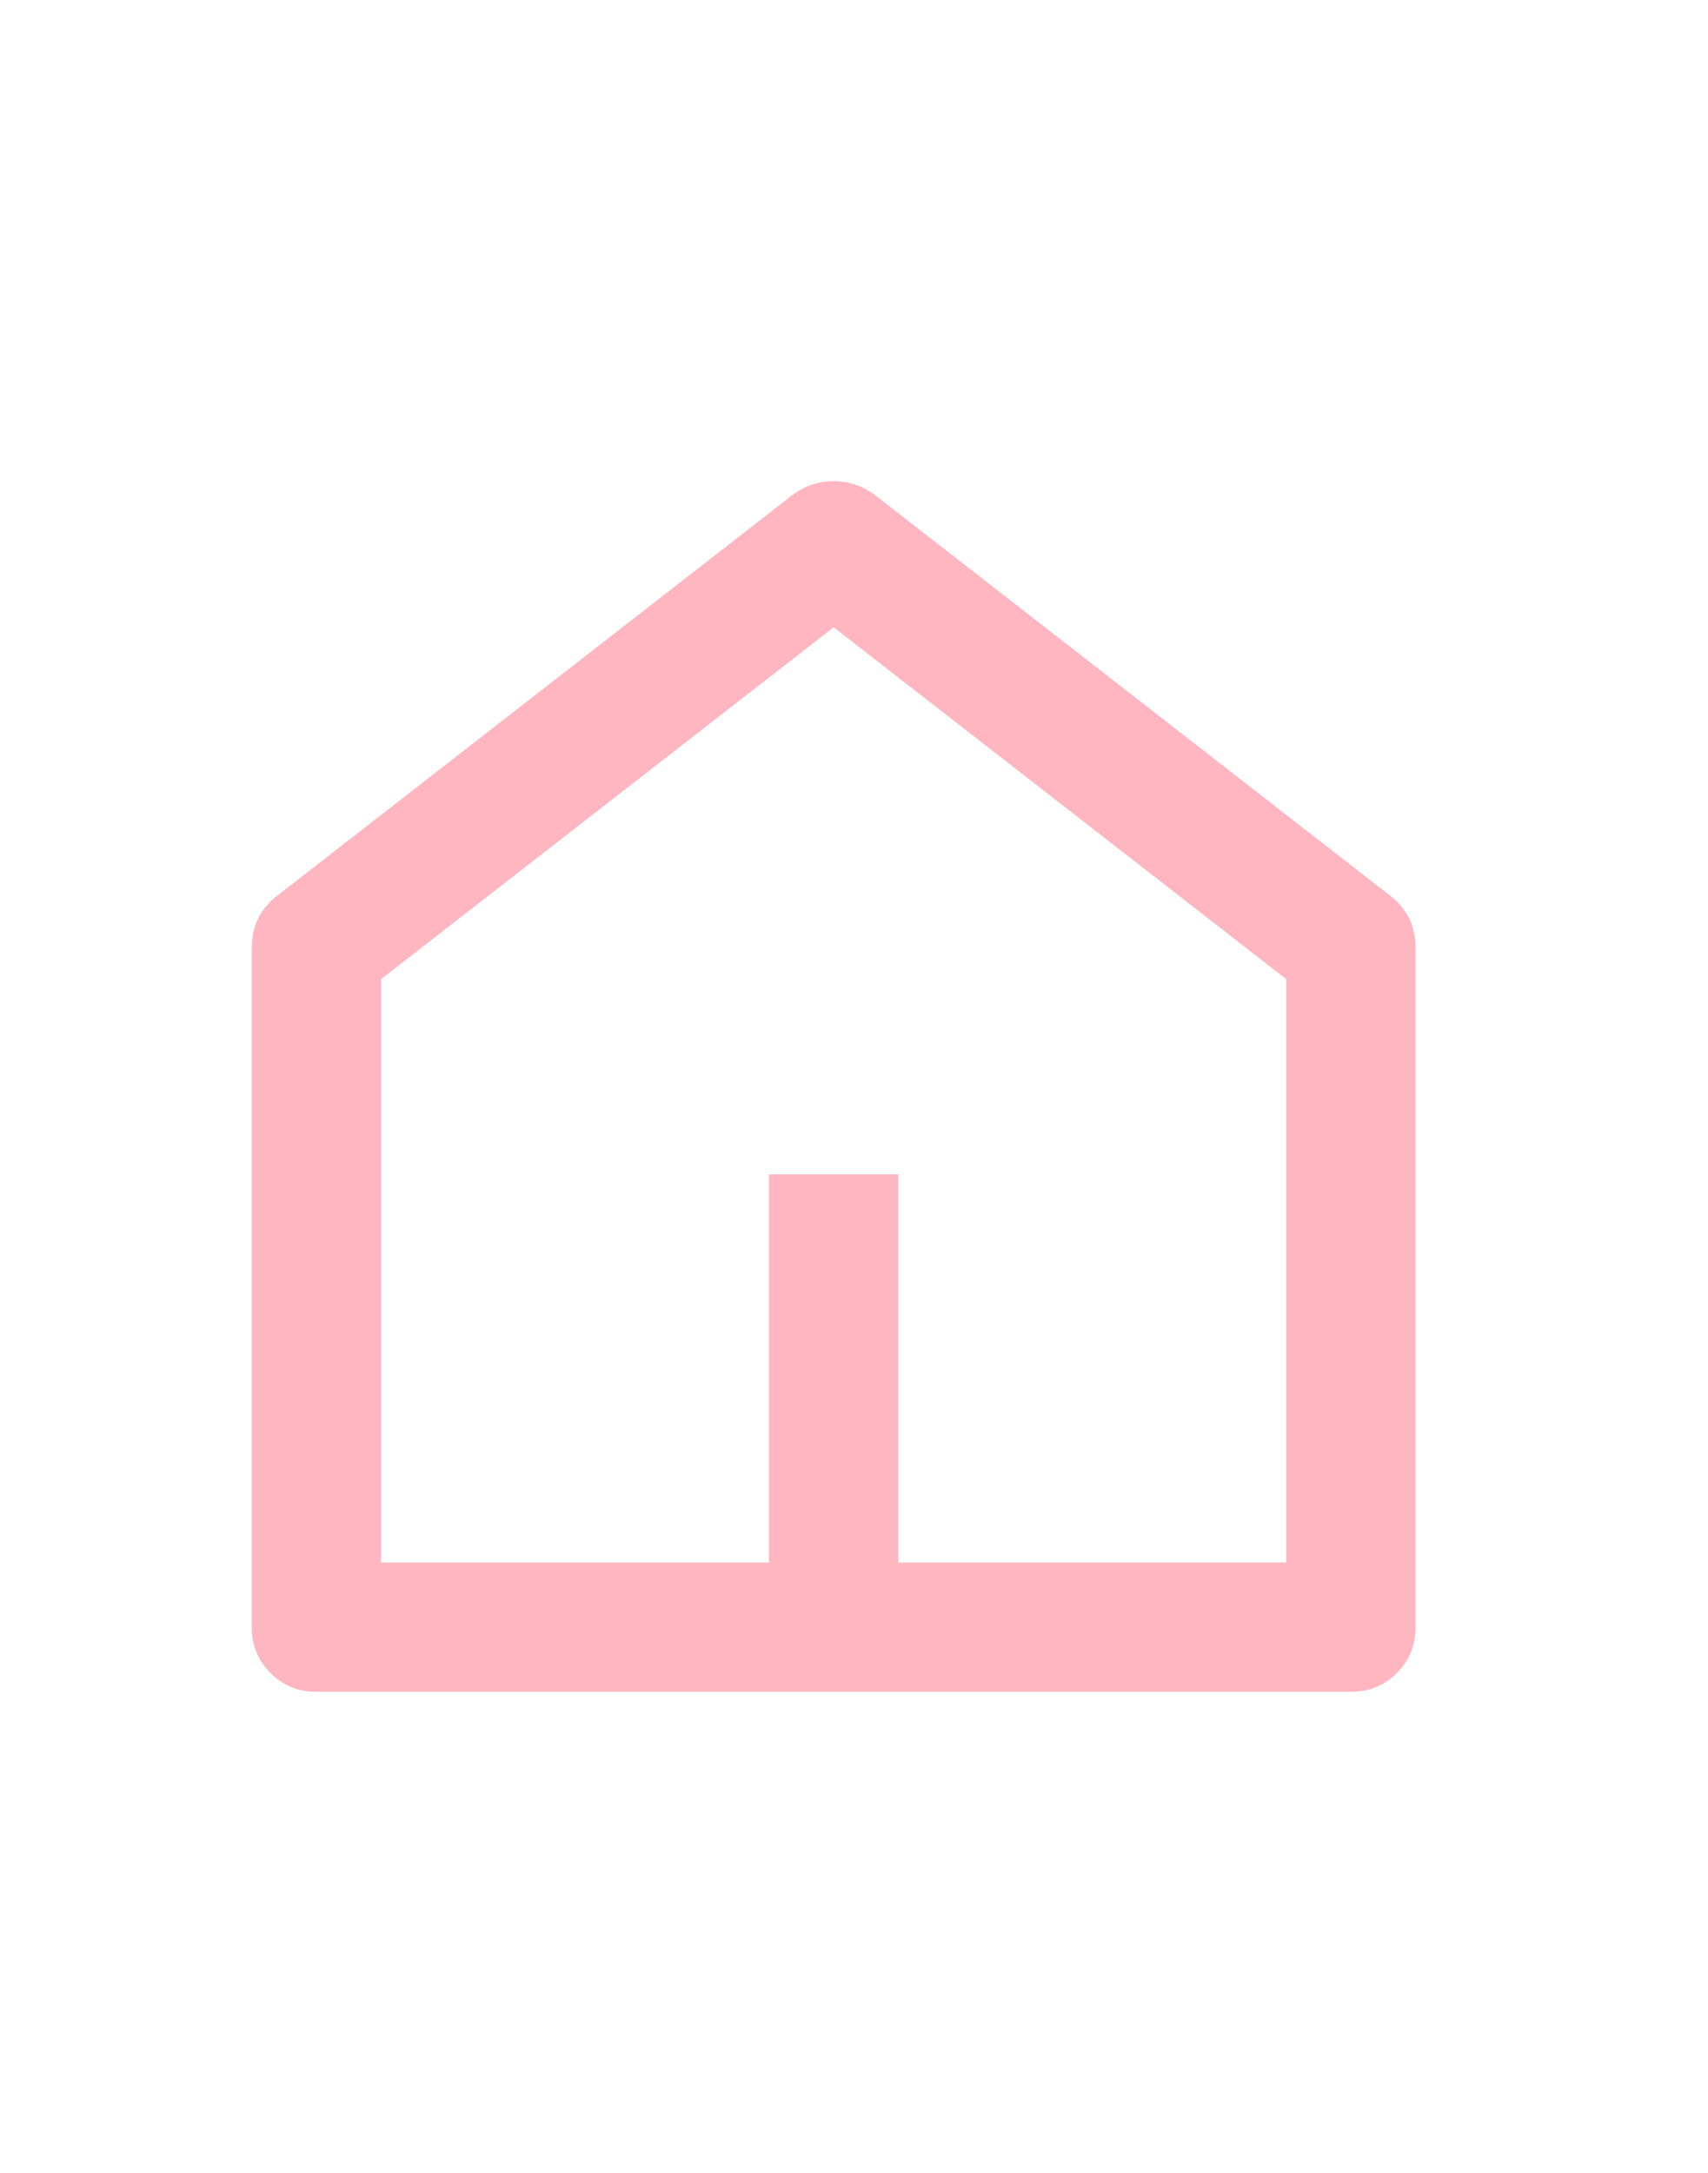
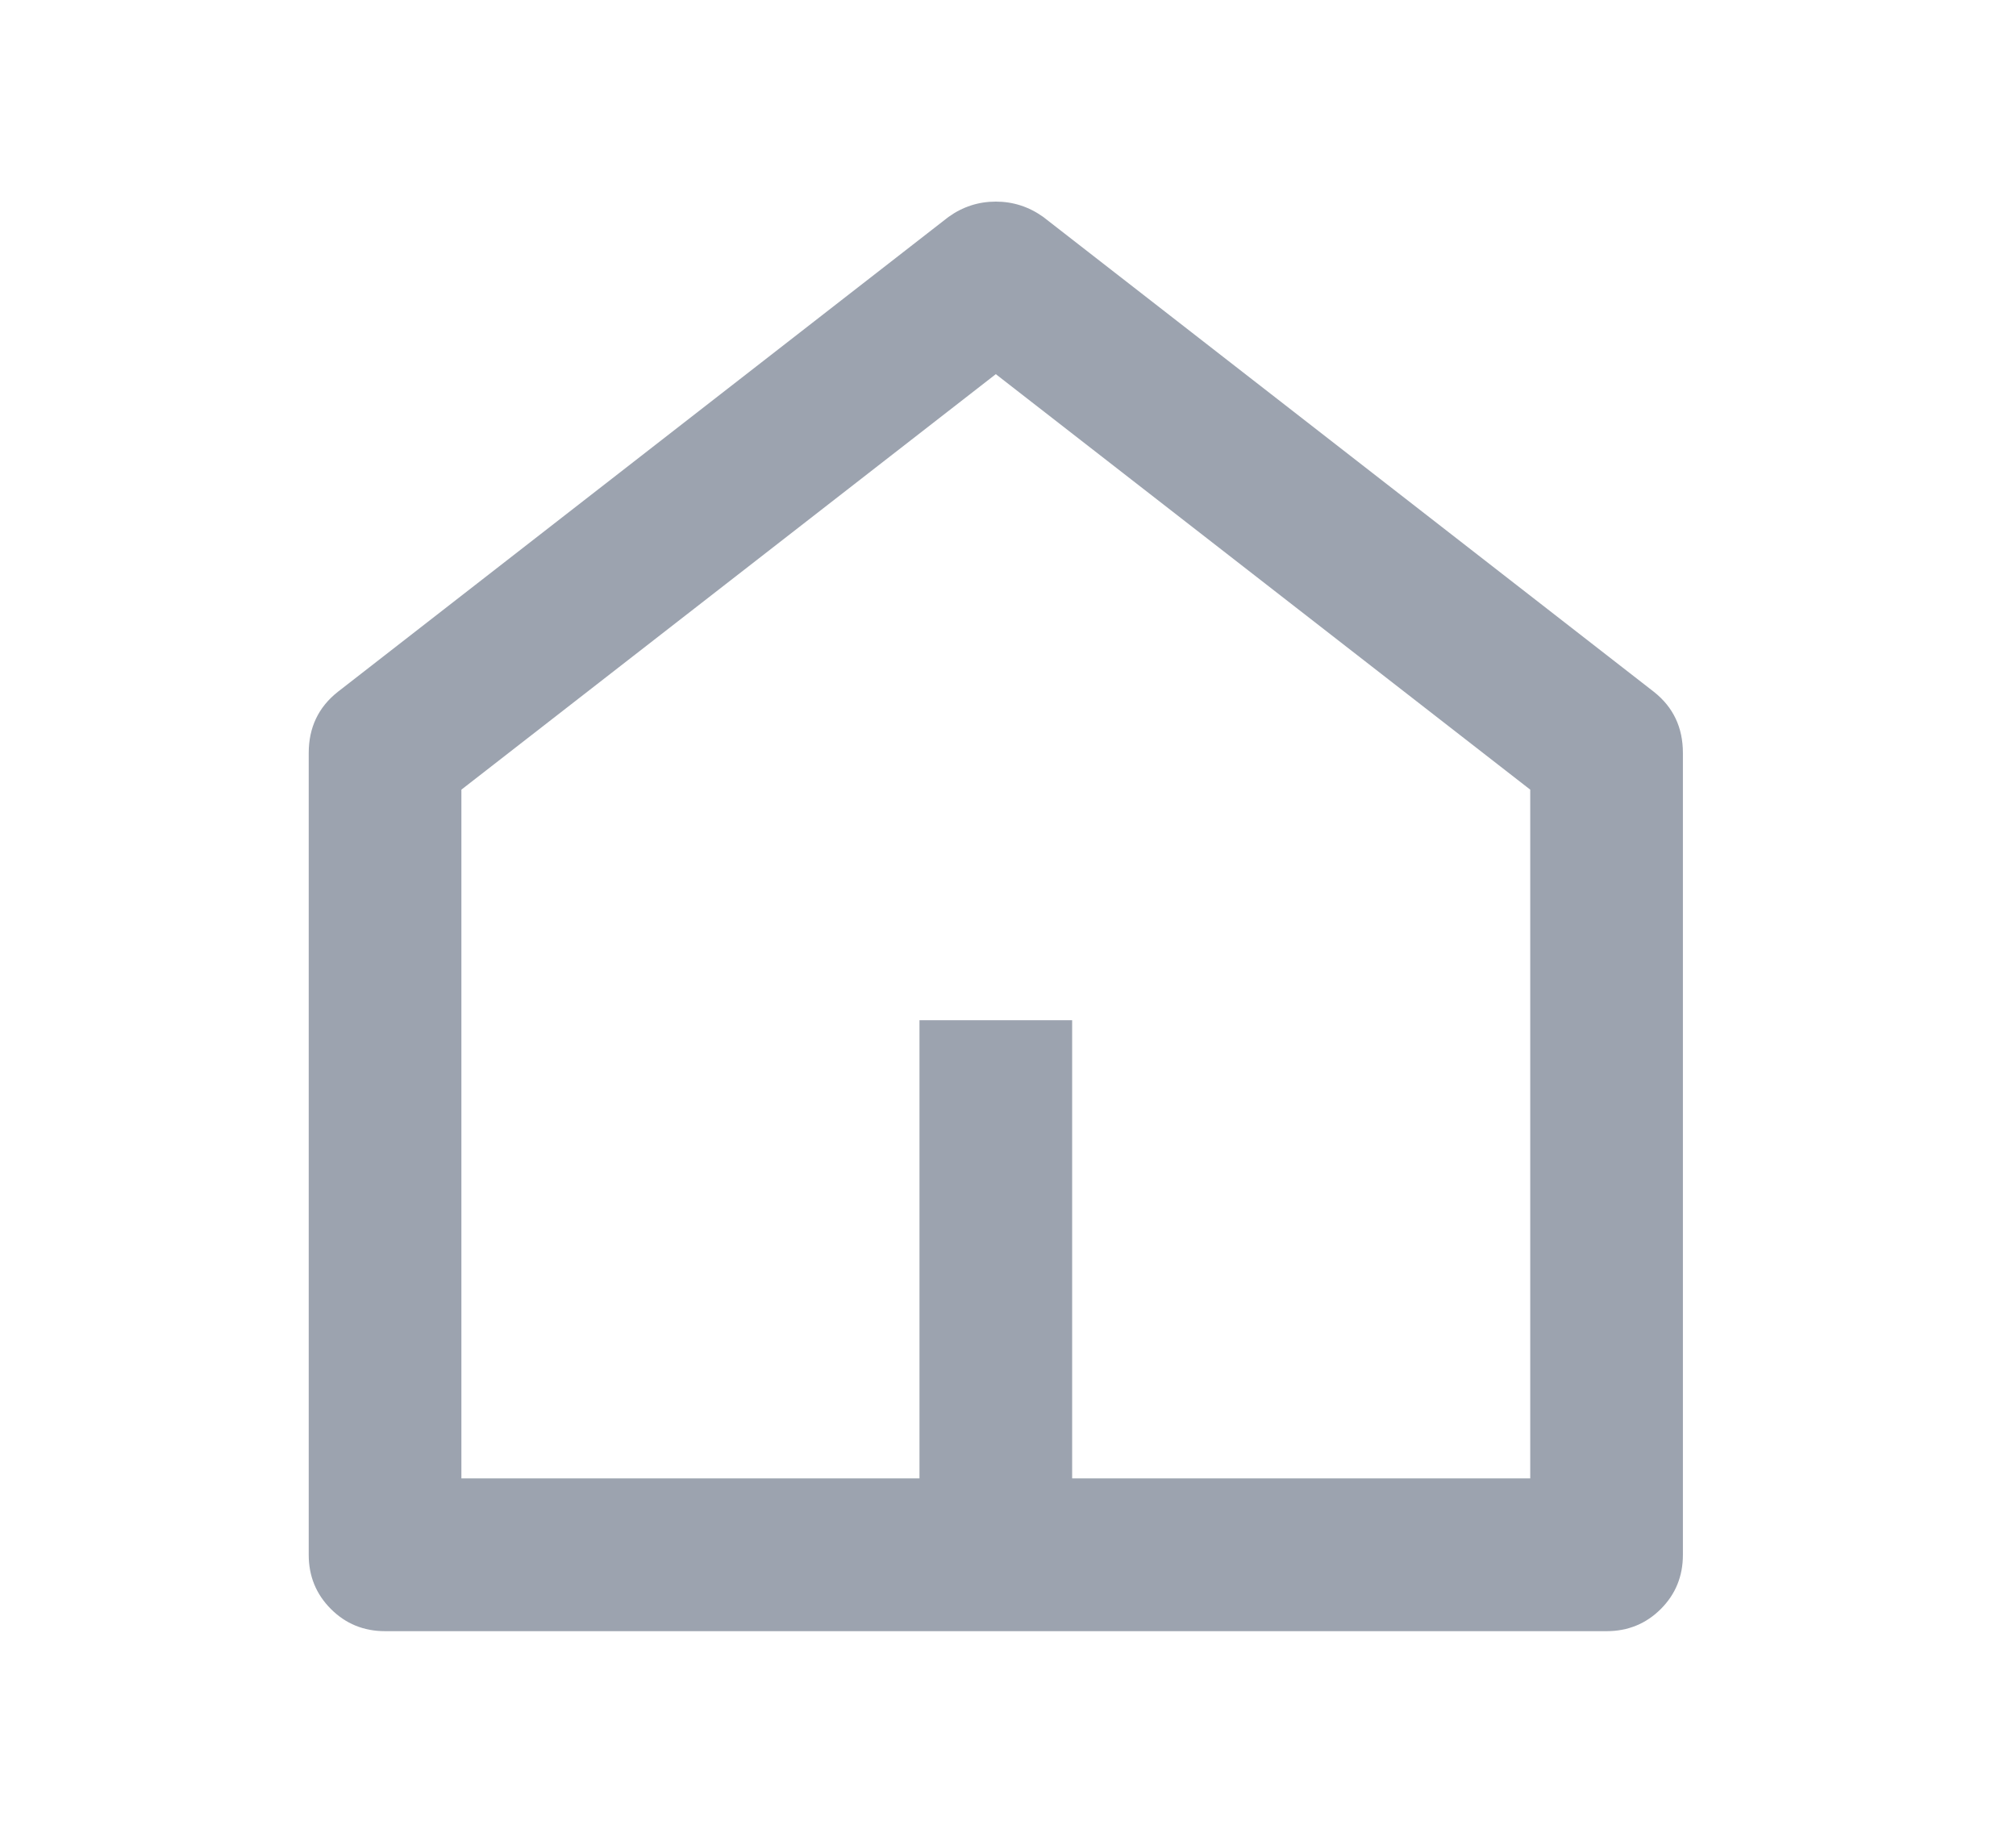
- <svg xmlns="http://www.w3.org/2000/svg" width="22" height="28" viewBox="0 0 22 28" fill="none">
-   <path d="M11.575 20.133H16.574V12.617L10.742 8.083L4.91 12.617V20.133H9.909V15.133H11.575V20.133ZM18.24 20.967C18.24 21.2 18.16 21.397 17.999 21.558C17.838 21.719 17.64 21.8 17.407 21.8H4.077C3.844 21.8 3.647 21.719 3.486 21.558C3.325 21.397 3.244 21.2 3.244 20.967V12.217C3.244 11.939 3.35 11.717 3.561 11.55L10.226 6.367C10.381 6.256 10.553 6.2 10.742 6.2C10.931 6.2 11.103 6.256 11.259 6.367L17.924 11.55C18.135 11.717 18.24 11.939 18.24 12.217V20.967Z" fill="#FFB6C1" />
+ <svg xmlns="http://www.w3.org/2000/svg" width="22" height="20" viewBox="0 0 22 20" fill="none">
+   <path d="M11.7 16.133H16.699V8.617L10.867 4.083L5.035 8.617V16.133H10.034V11.133H11.7V16.133ZM18.365 16.967C18.365 17.2 18.285 17.397 18.124 17.558C17.963 17.719 17.765 17.8 17.532 17.8H4.202C3.969 17.8 3.772 17.719 3.611 17.558C3.45 17.397 3.369 17.2 3.369 16.967V8.217C3.369 7.939 3.475 7.717 3.686 7.55L10.351 2.367C10.506 2.256 10.678 2.2 10.867 2.2C11.056 2.2 11.228 2.256 11.384 2.367L18.049 7.55C18.26 7.717 18.365 7.939 18.365 8.217V16.967Z" fill="#9CA3AF" />
</svg>
